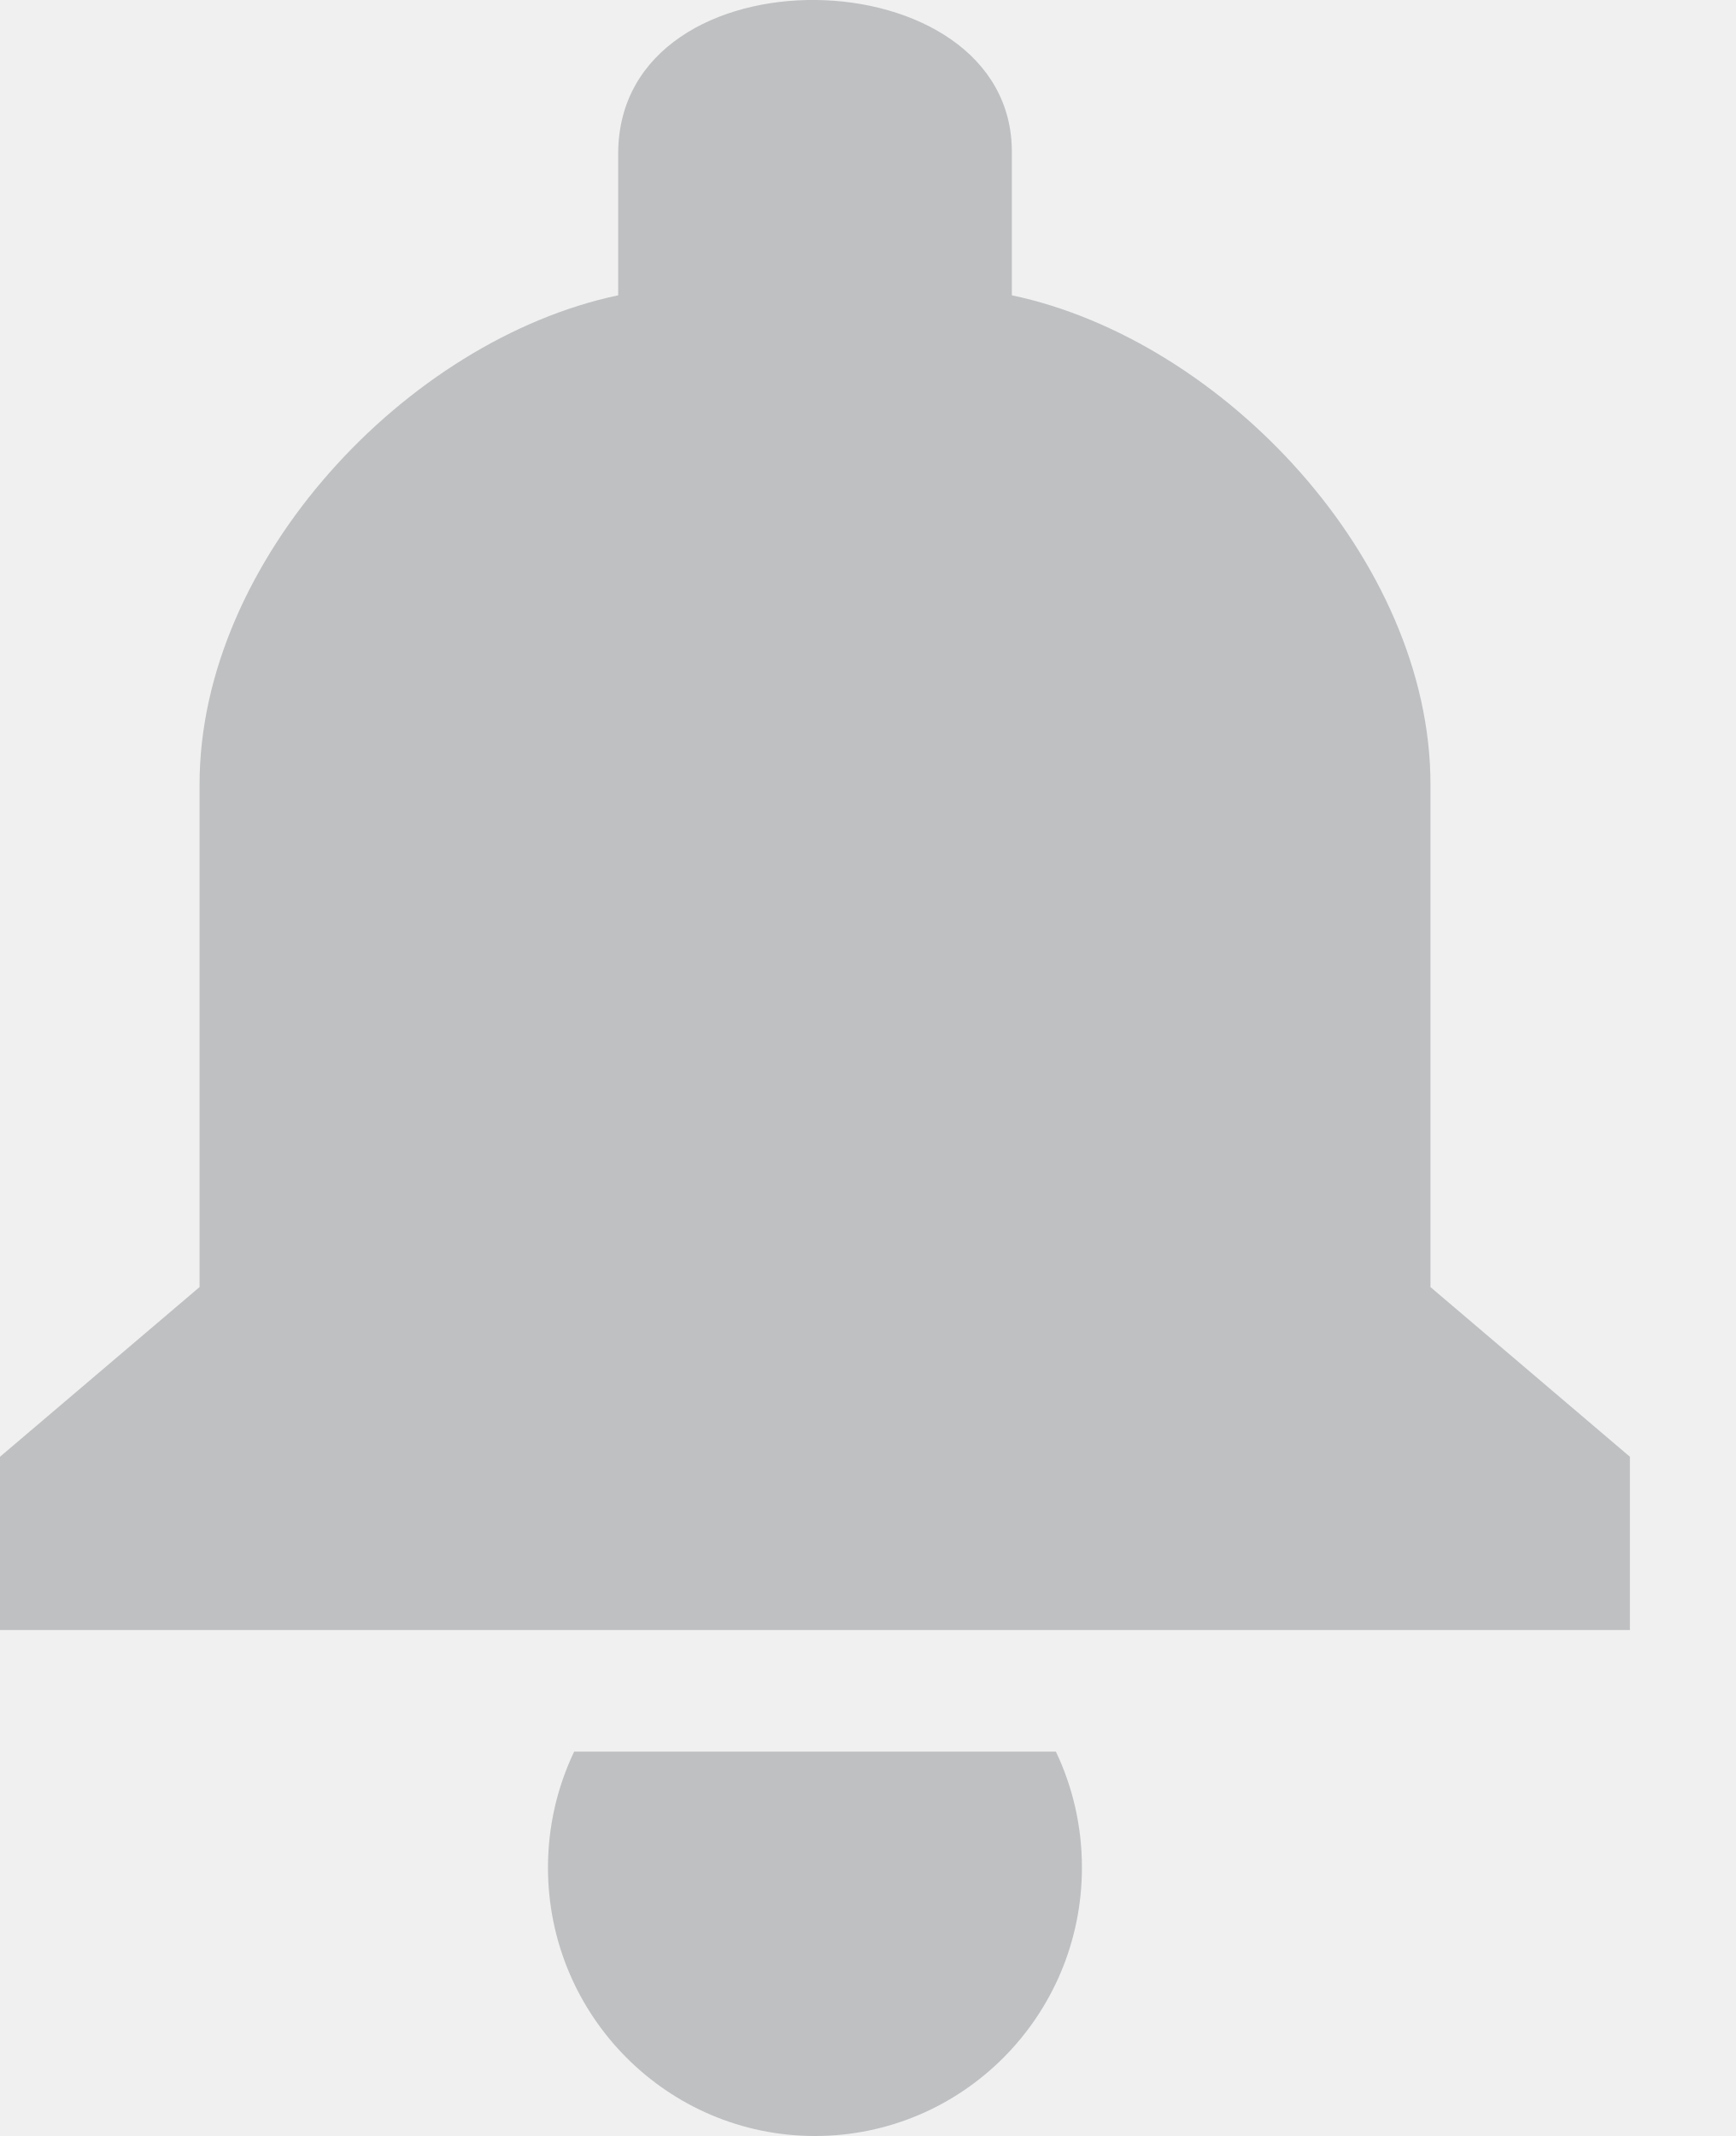
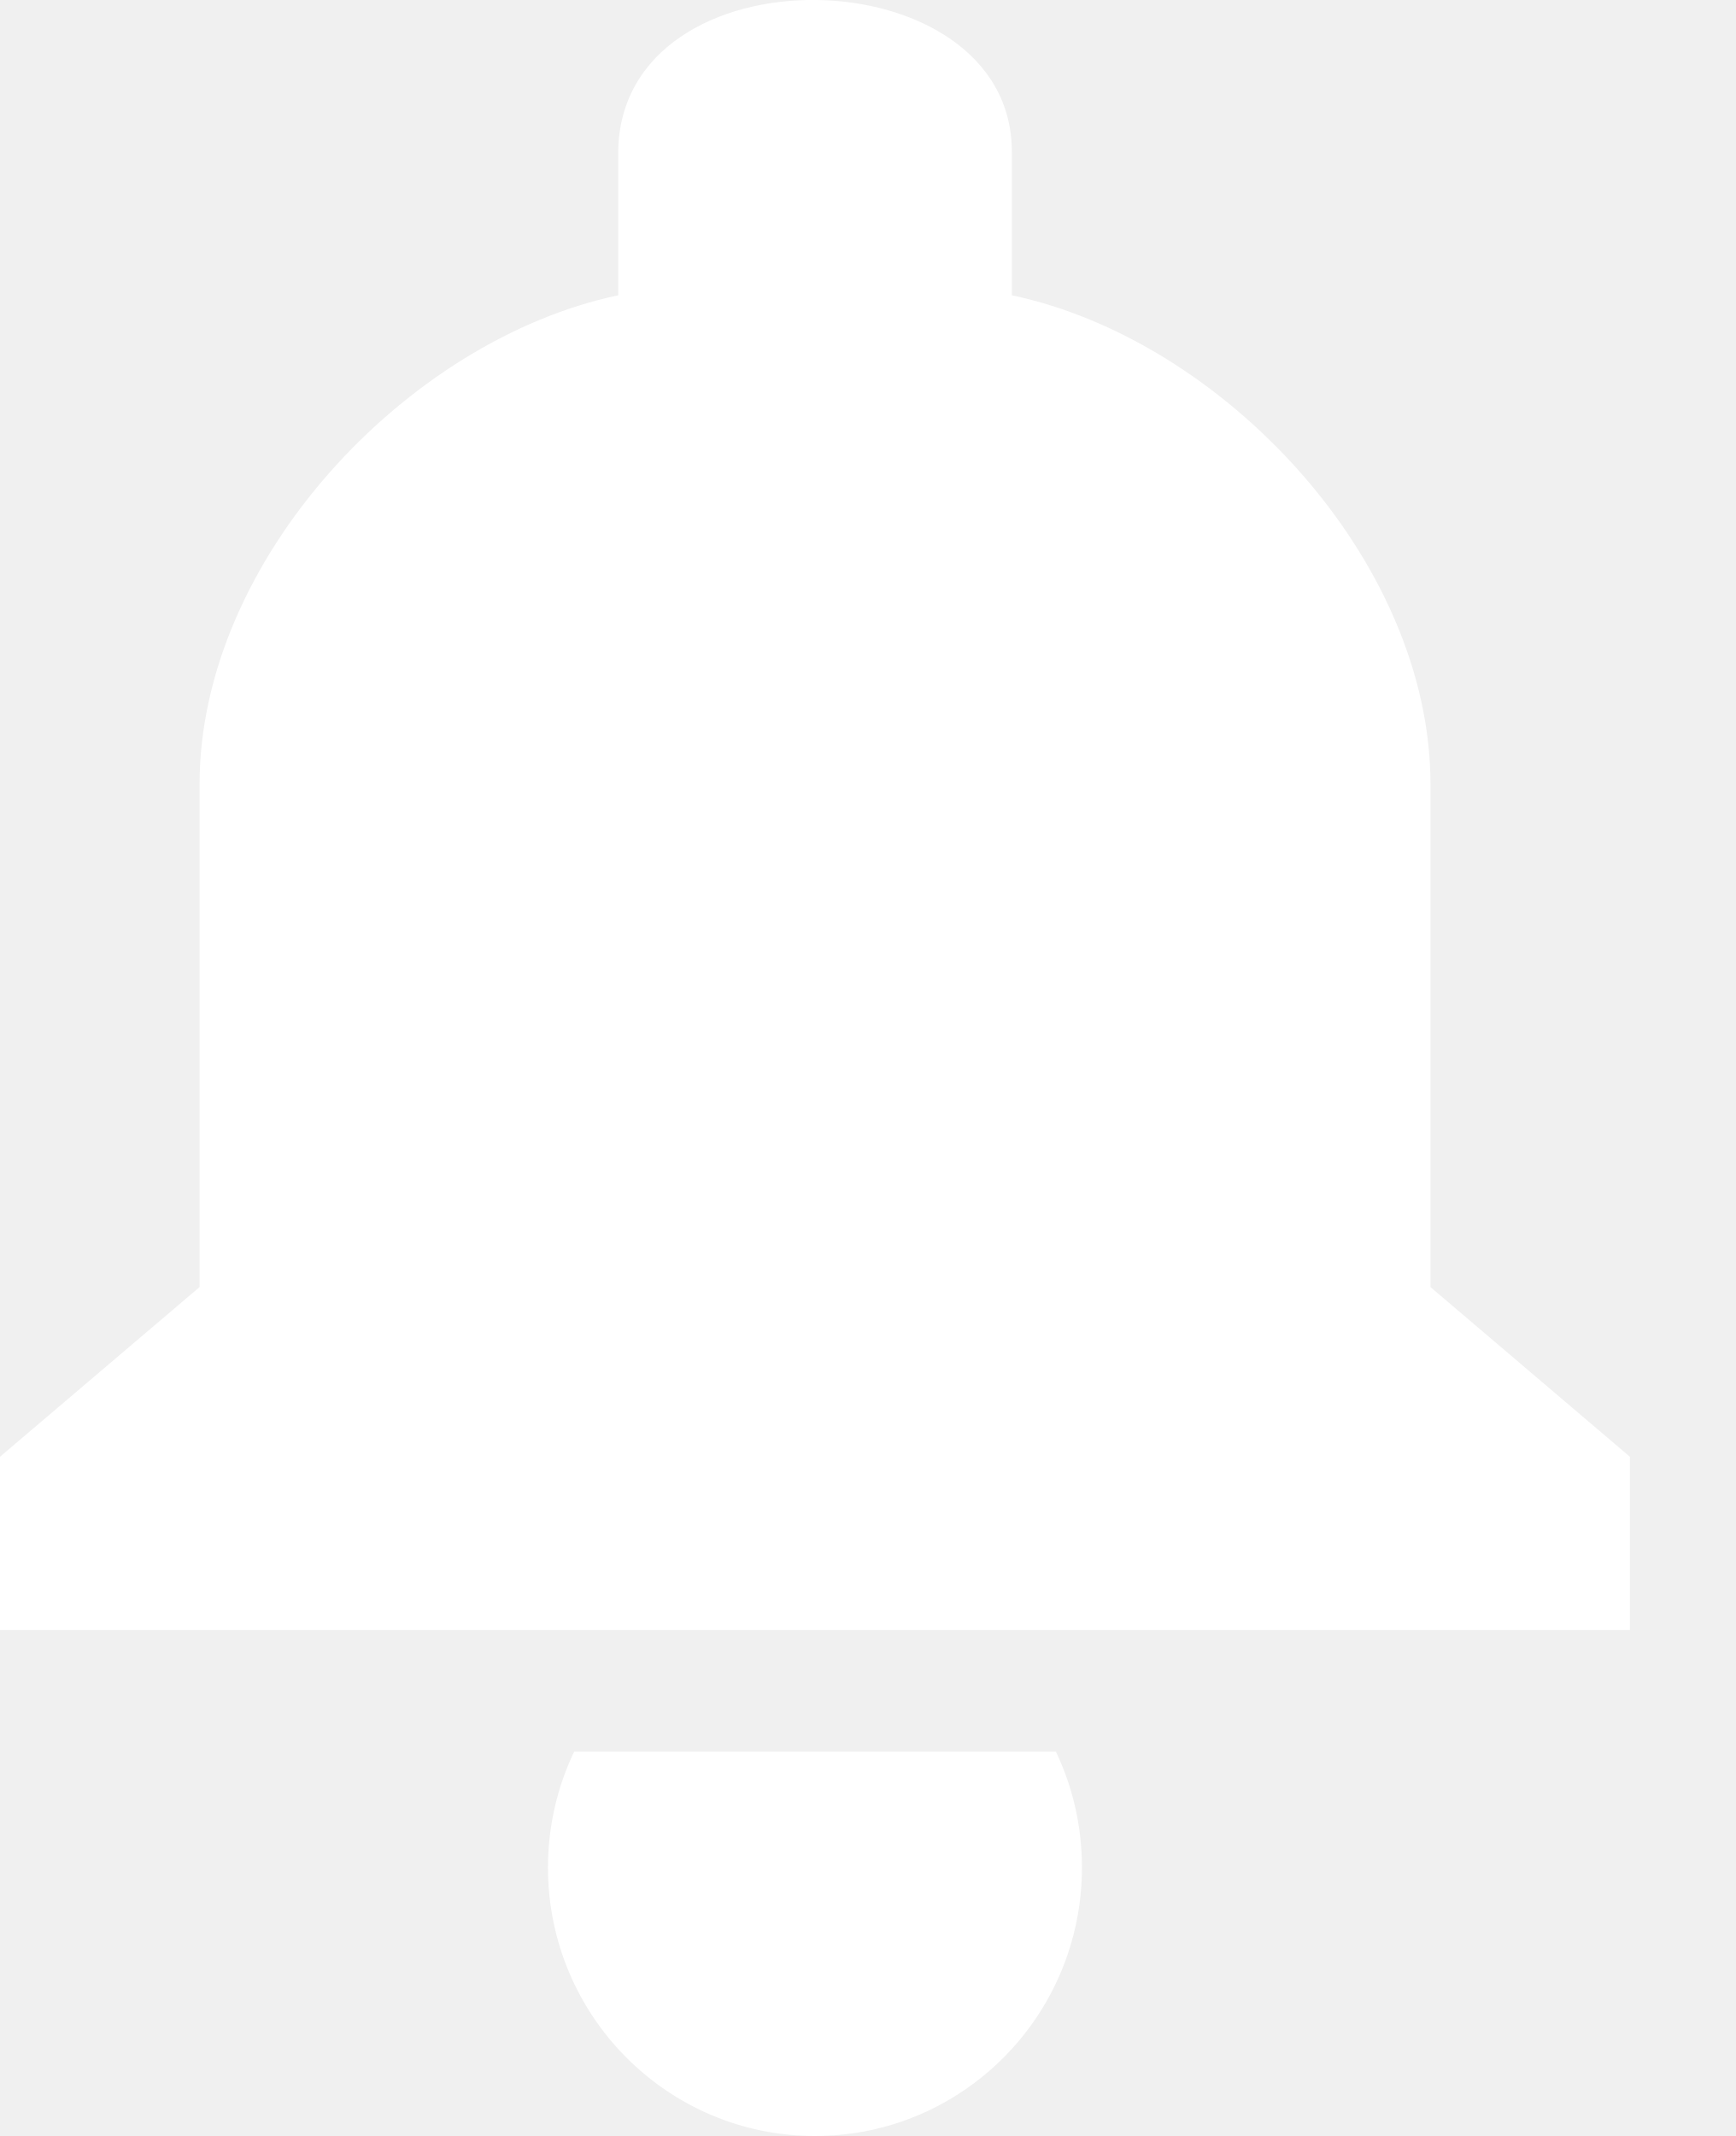
<svg xmlns="http://www.w3.org/2000/svg" width="13" height="16" viewBox="0 0 13 16" fill="none">
-   <path fill-rule="evenodd" clip-rule="evenodd" d="M12.21 12.21V10.912L10.716 9.641V5.875C10.716 4.196 9.162 2.545 7.58 2.212V1.144C7.589 -0.349 4.641 -0.414 4.631 1.144V2.212C3.049 2.545 1.495 4.196 1.495 5.875V9.641L0 10.912V12.21H12.21ZM7.91 13.121C8.035 13.383 8.105 13.678 8.105 13.989C8.105 15.1 7.21 16 6.105 16C5.001 16 4.105 15.1 4.105 13.989C4.105 13.678 4.176 13.383 4.301 13.121H7.91Z" fill="#BEC0C2" />
+   <path fill-rule="evenodd" clip-rule="evenodd" d="M12.21 12.21V10.912L10.716 9.641V5.875C10.716 4.196 9.162 2.545 7.58 2.212V1.144C7.589 -0.349 4.641 -0.414 4.631 1.144V2.212C3.049 2.545 1.495 4.196 1.495 5.875V9.641L0 10.912V12.21H12.21ZM7.91 13.121C8.035 13.383 8.105 13.678 8.105 13.989C8.105 15.1 7.21 16 6.105 16C5.001 16 4.105 15.1 4.105 13.989C4.105 13.678 4.176 13.383 4.301 13.121H7.91Z" fill="#fff" />
</svg>
